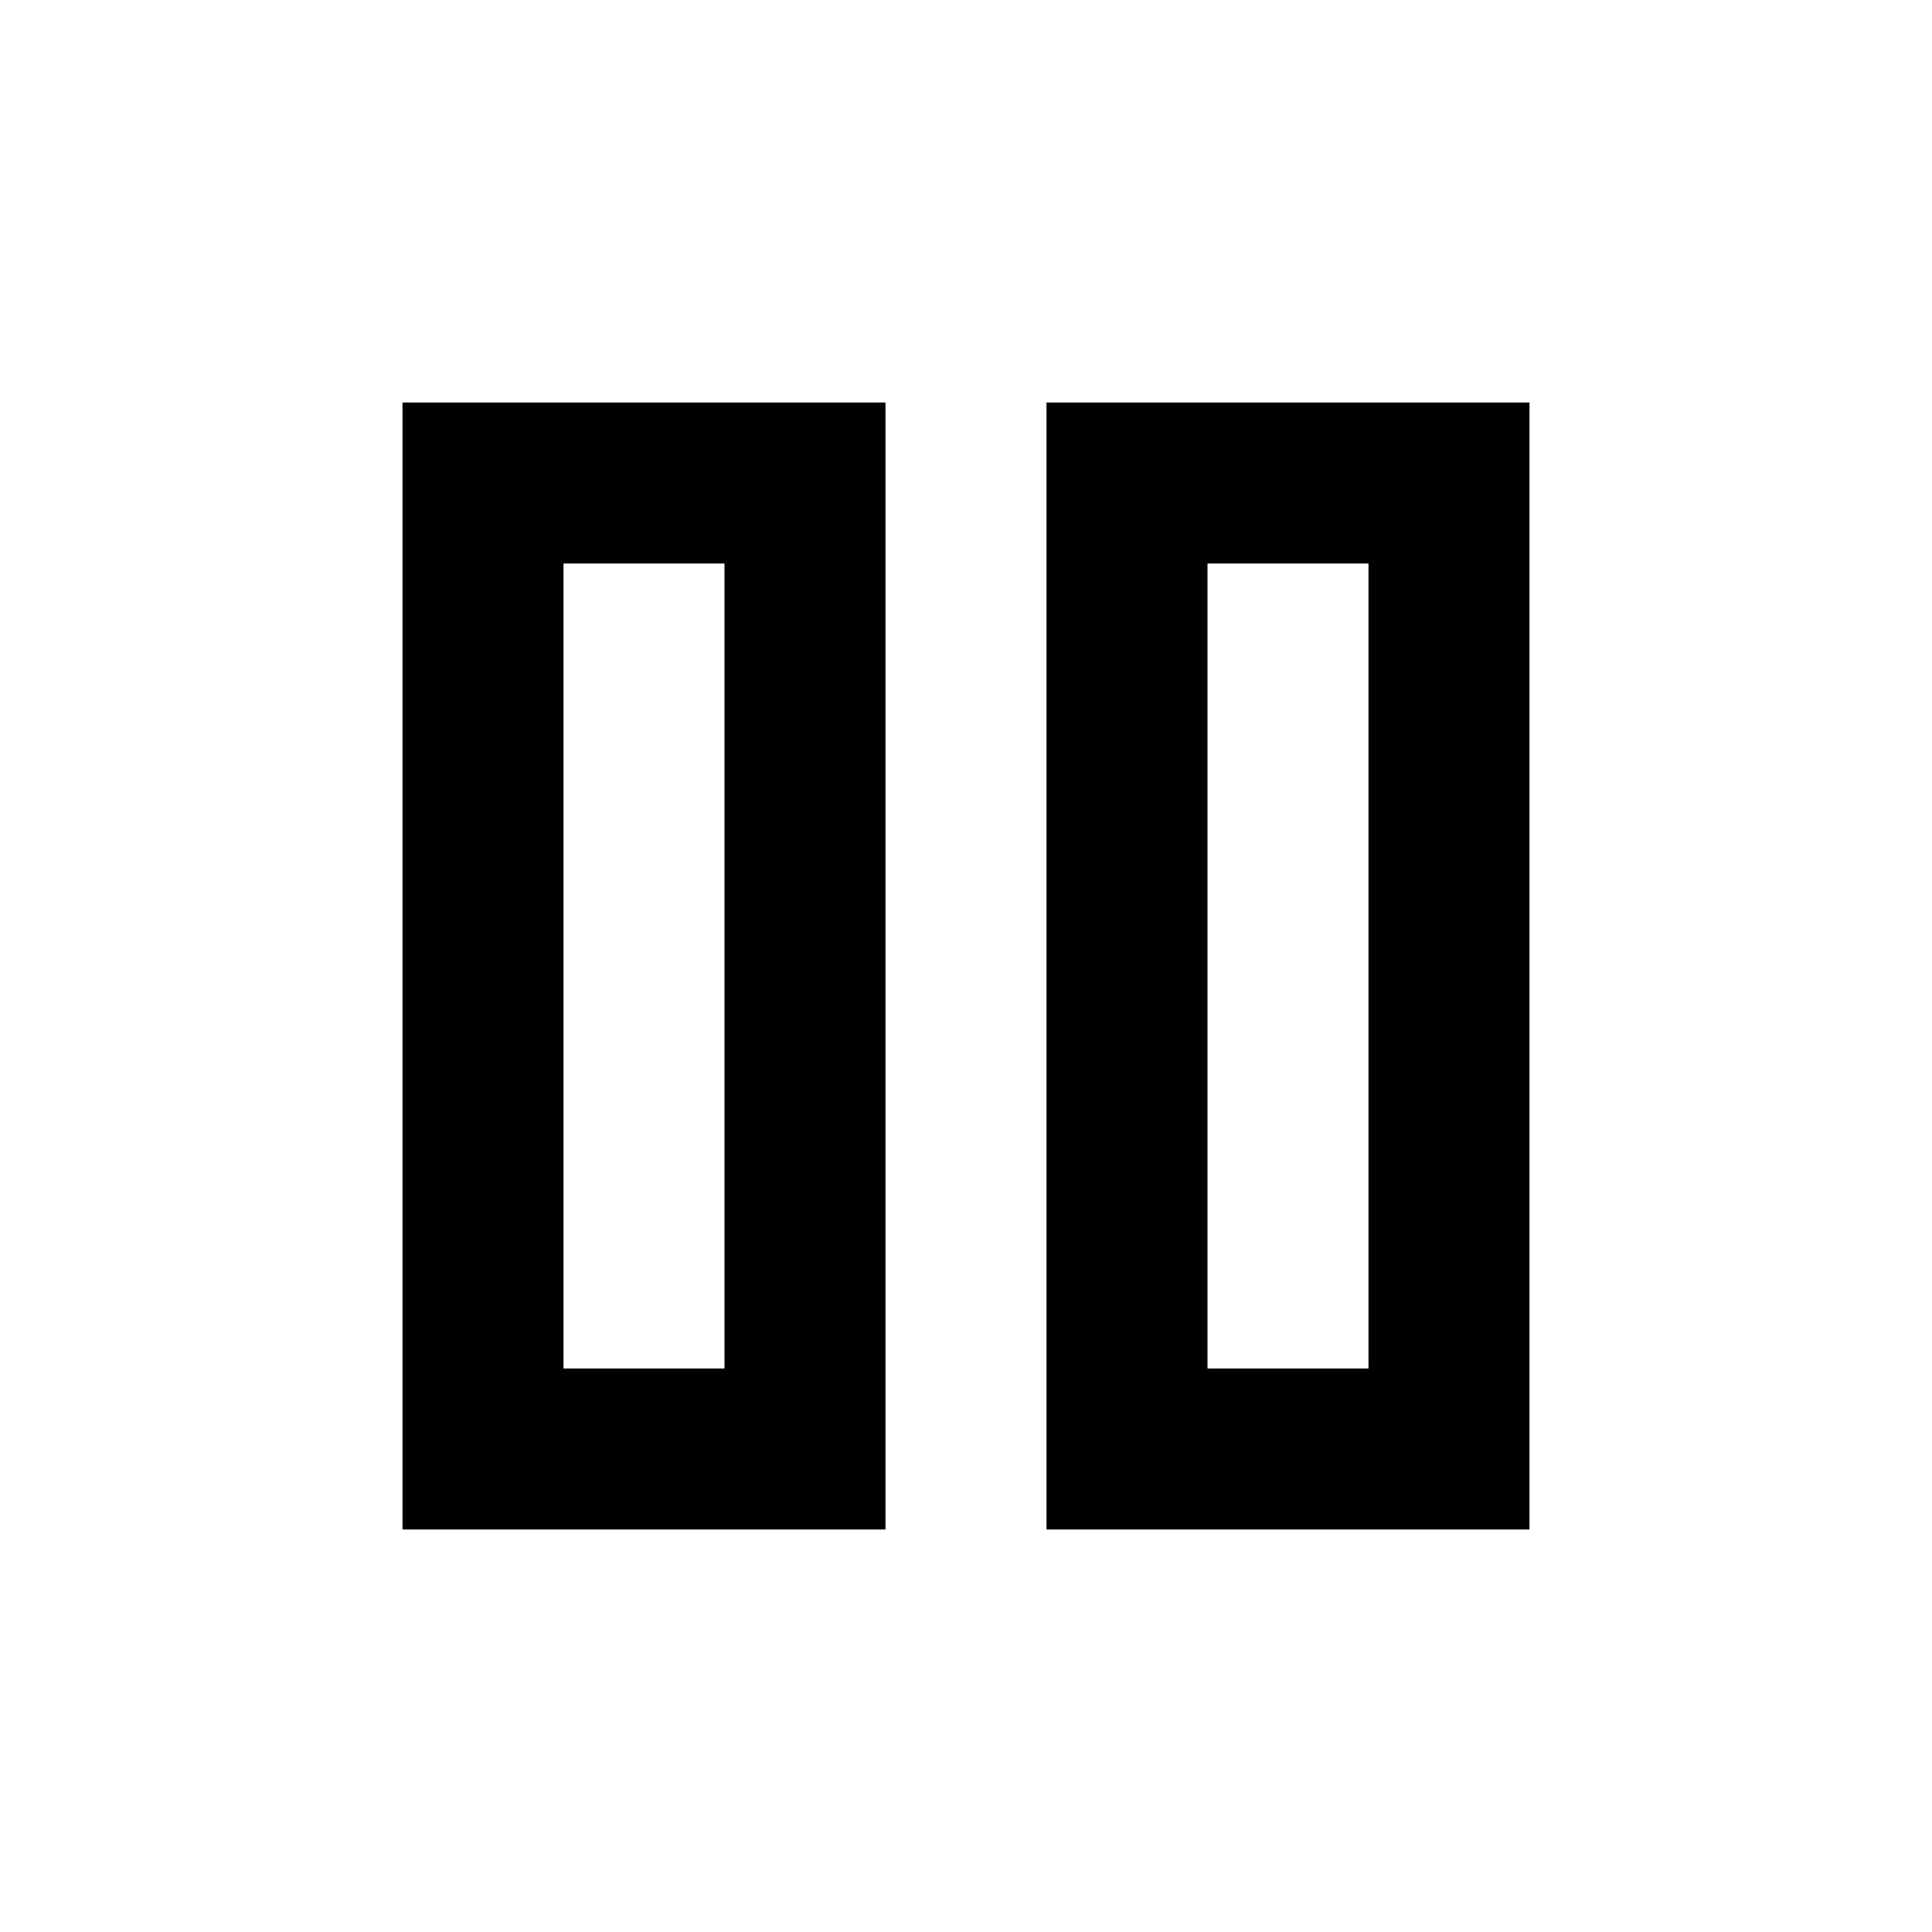
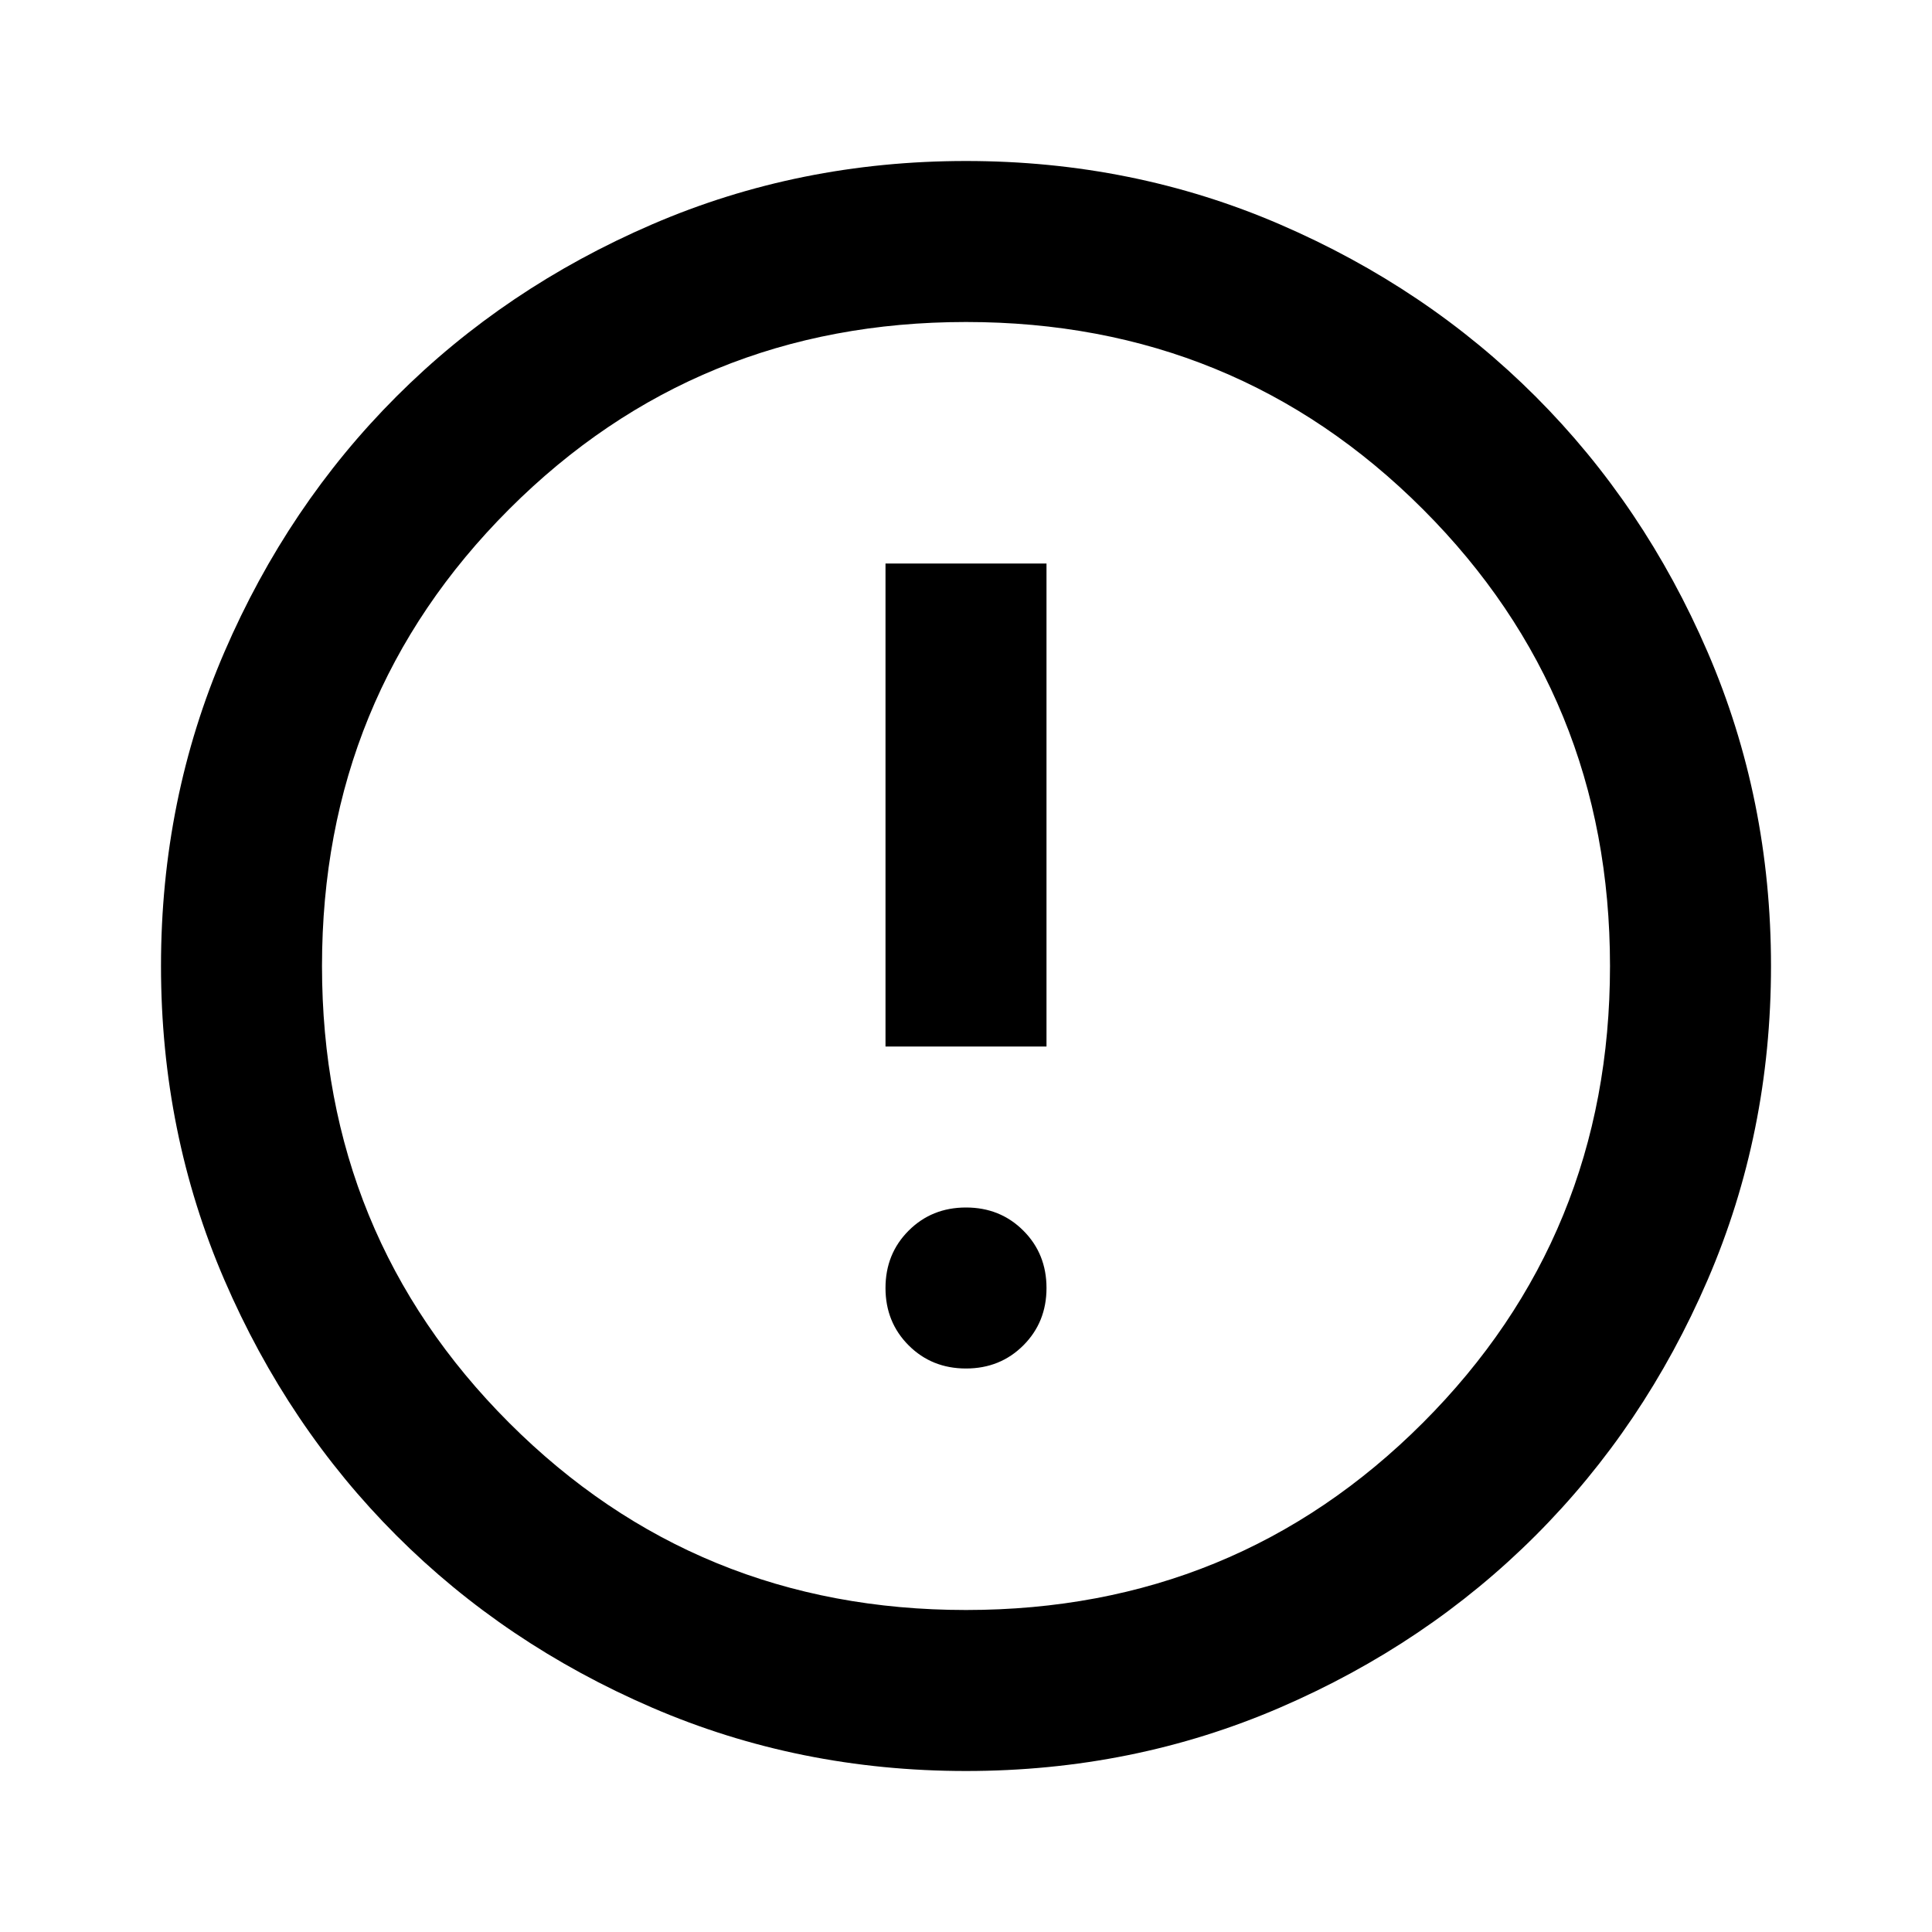
<svg xmlns="http://www.w3.org/2000/svg" height="24px" viewBox="0 -960 960 960" width="24px" fill="#000000" version="1.1" id="svg1">
  <defs id="defs1" />
-   <path d="M520-200v-560h240v560H520Zm-320 0v-560h240v560H200Zm400-80h80v-400h-80v400Zm-320 0h80v-400h-80v400Zm0-400v400-400Zm320 0v400-400Z" id="path1" />
+   <path d="M480-280q17 0 28.5-11.5T520-320q0-17-11.5-28.5T480-360q-17 0-28.5 11.5T440-320q0 17 11.5 28.5T480-280Zm-40-160h80v-240h-80v240Zm40 360q-83 0-156-31.5T197-197q-54-54-85.5-127T80-480q0-83 31.5-156T197-763q54-54 127-85.5T480-880q83 0 156 31.5T763-763q54 54 85.5 127T880-480q0 83-31.5 156T763-197q-54 54-127 85.5T480-80Zm0-80q134 0 227-93t93-227q0-134-93-227t-227-93q-134 0-227 93t-93 227q0 134 93 227t227 93Zm0-320Z" id="path1" />
</svg>
